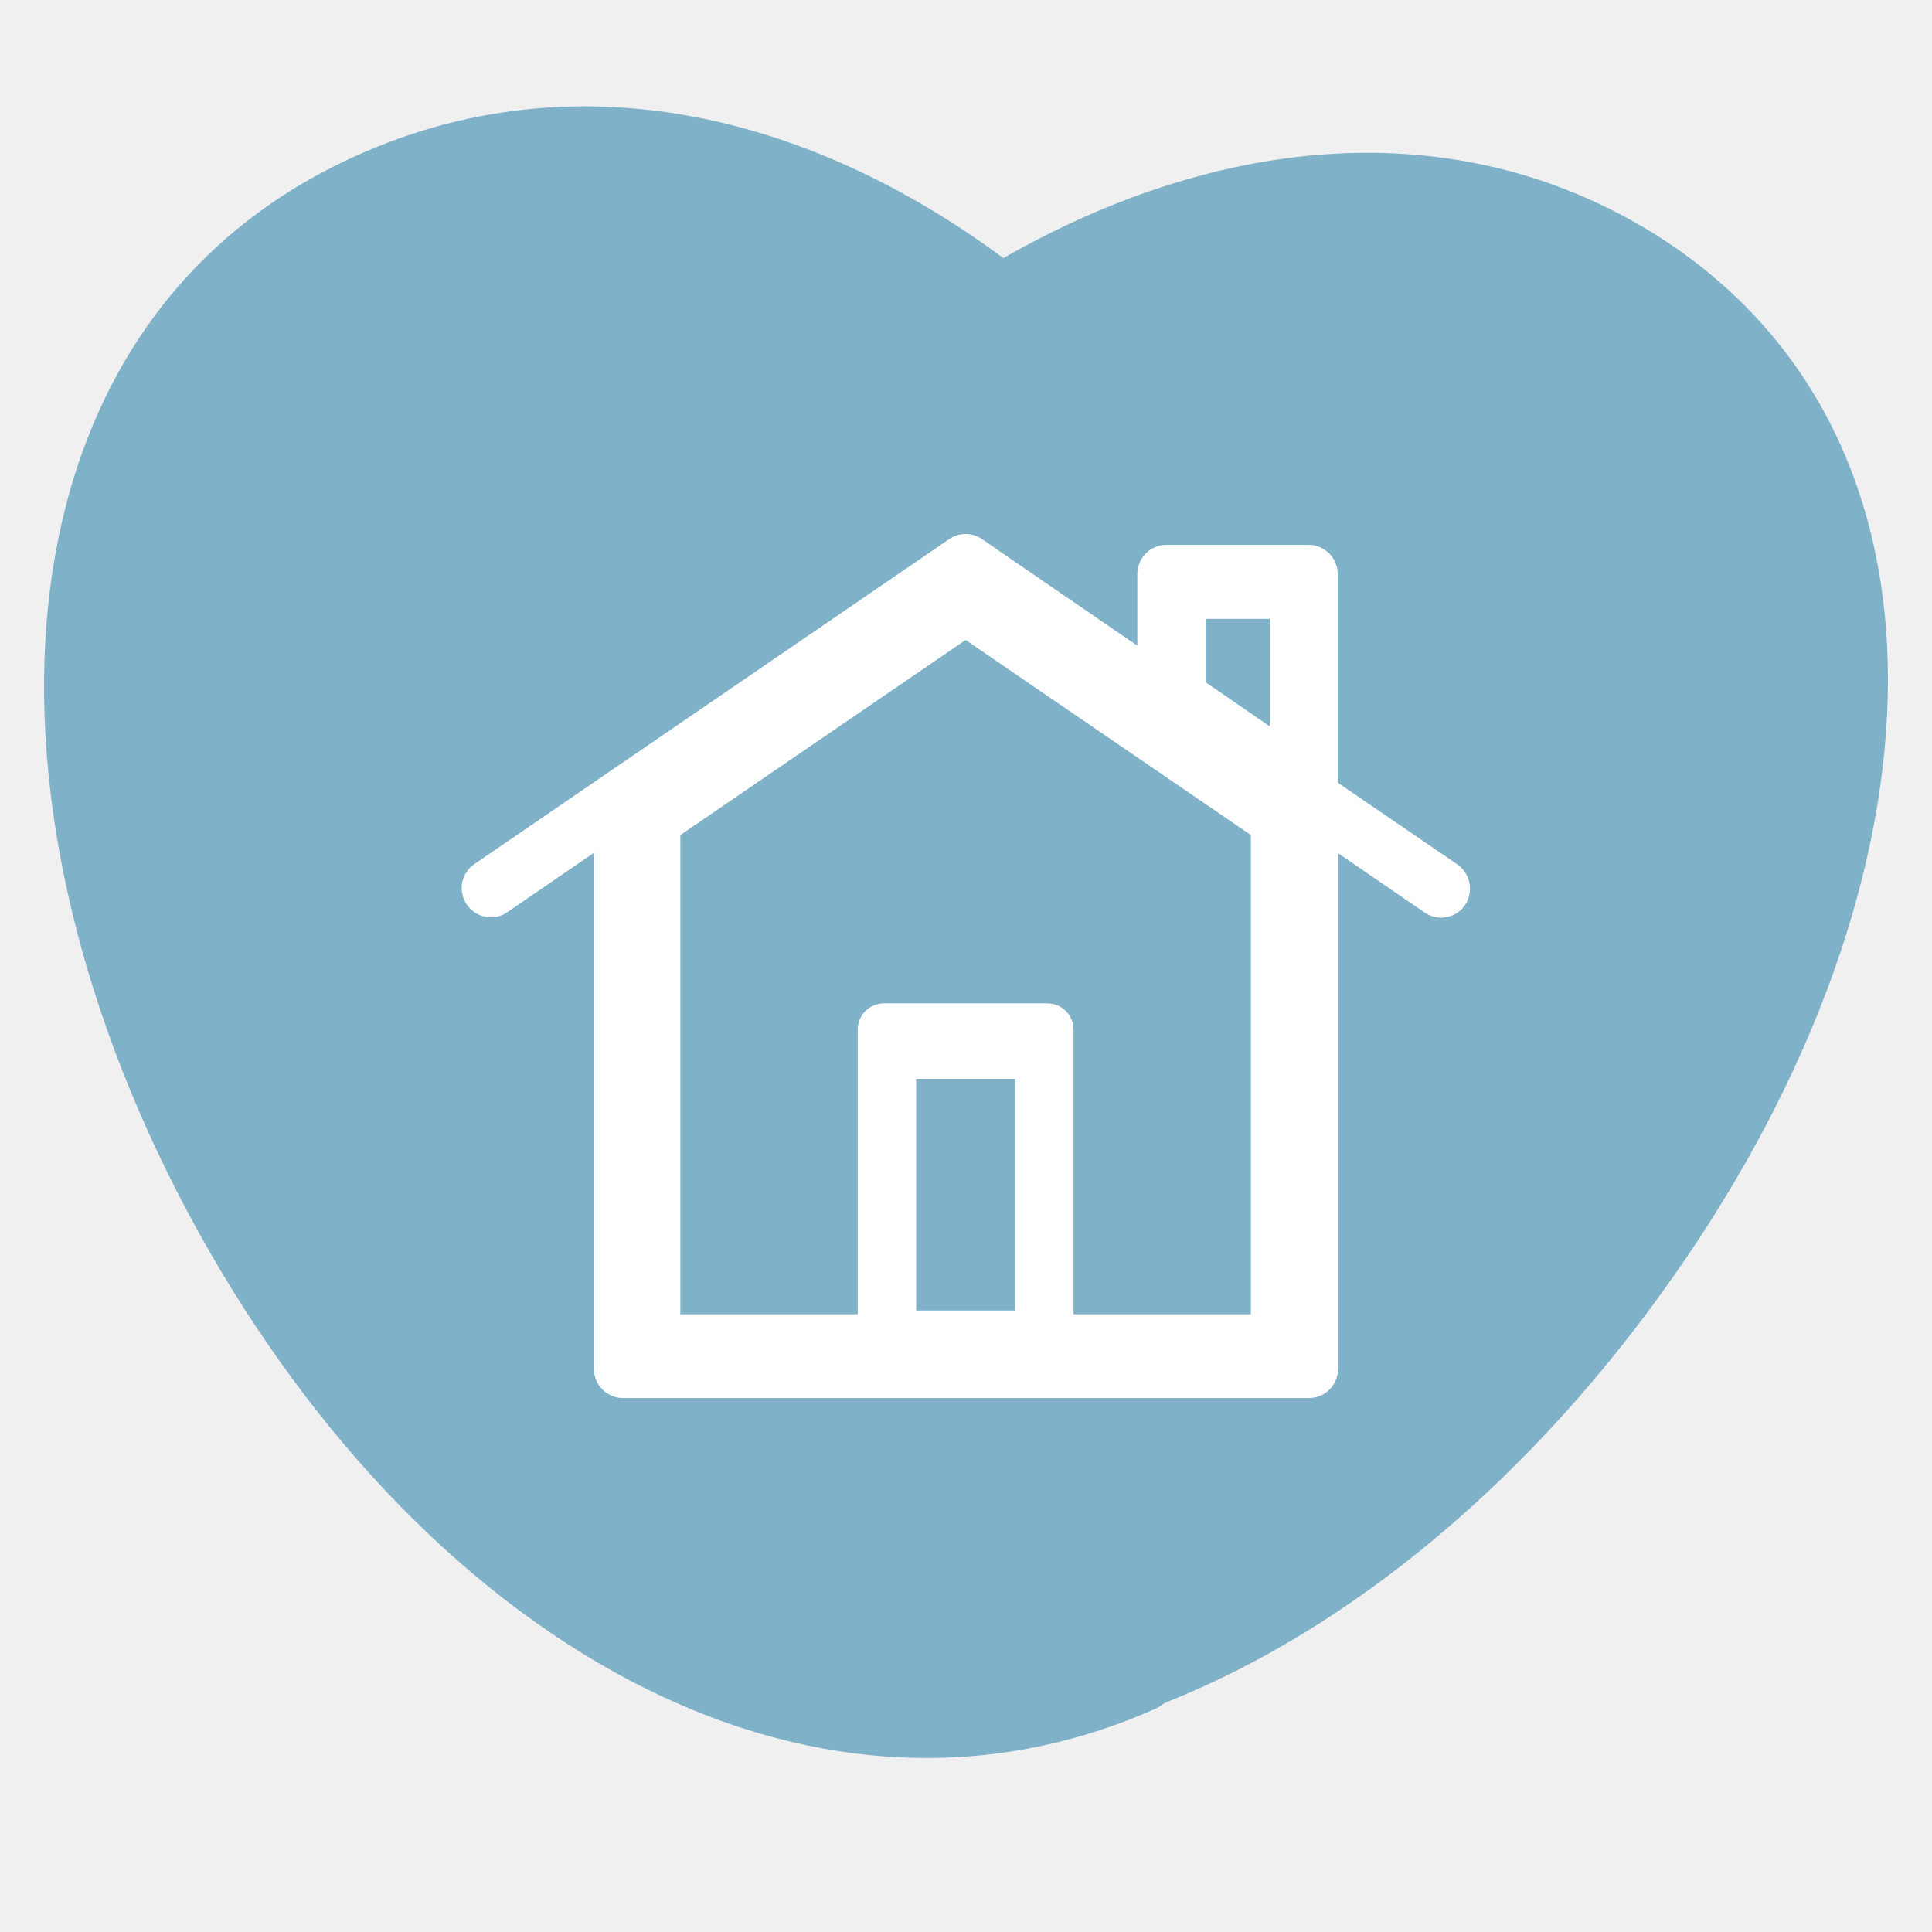
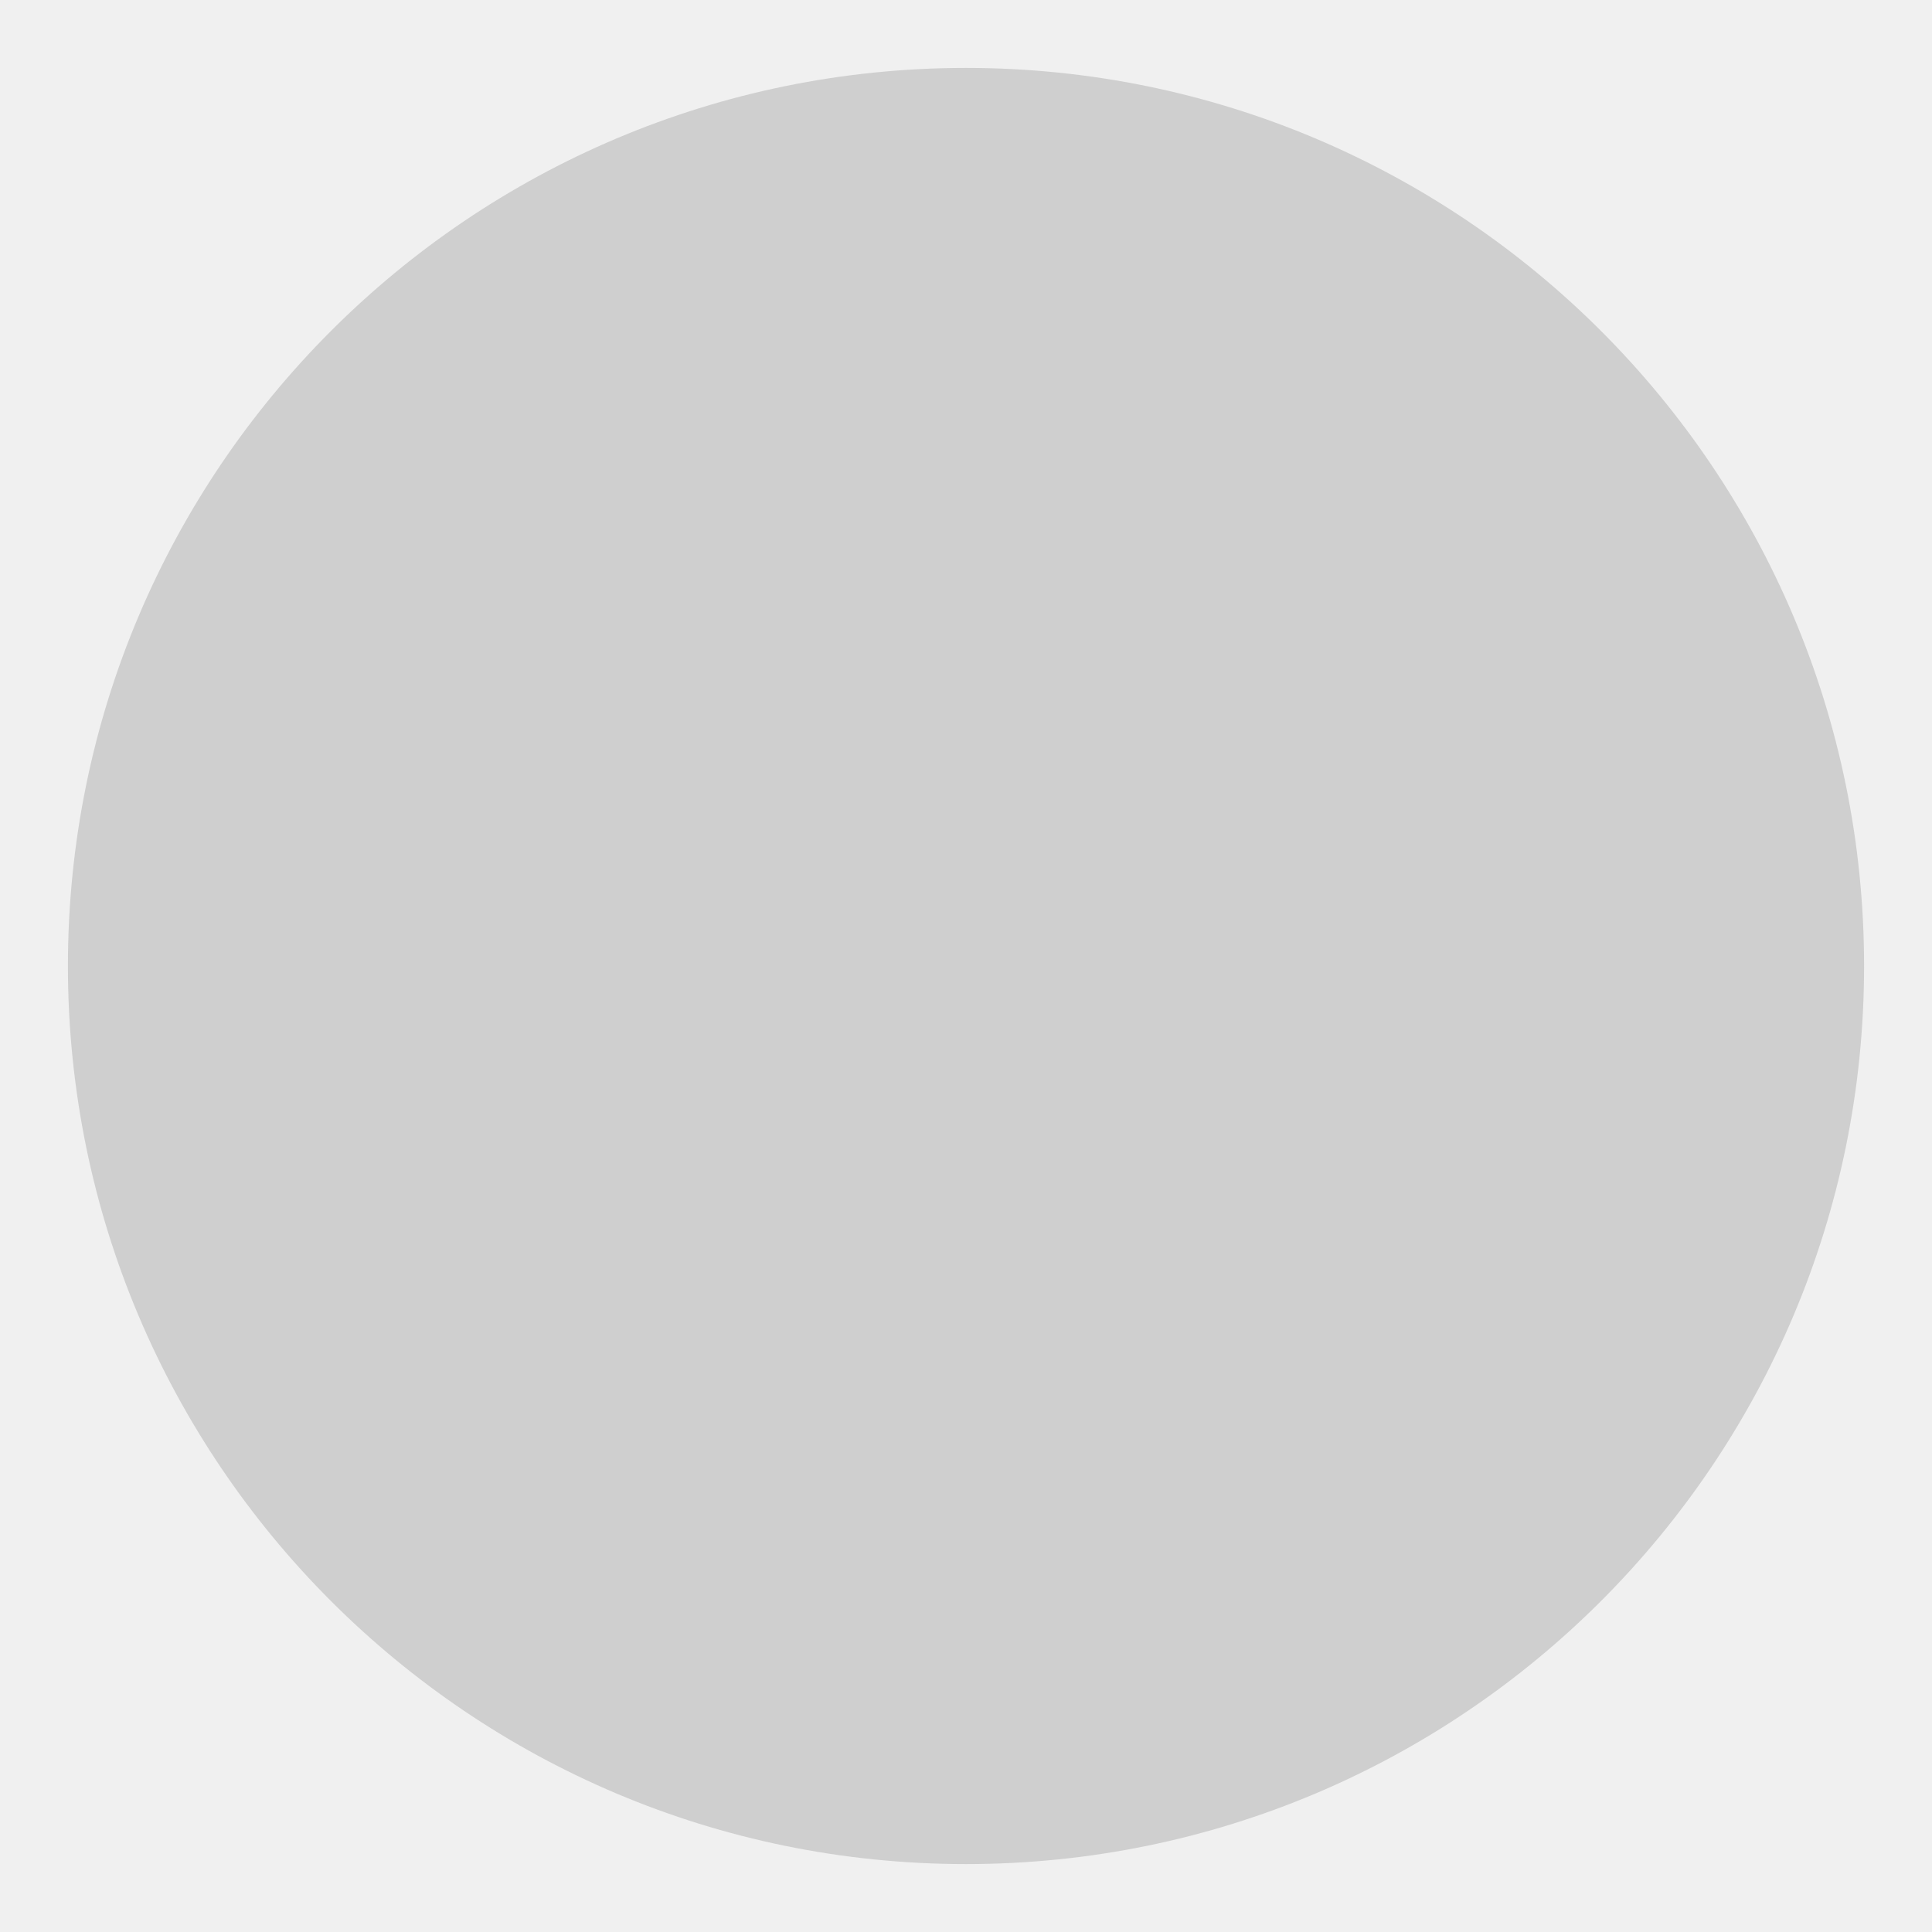
<svg xmlns="http://www.w3.org/2000/svg" version="1.1" id="Layer_1" x="0px" y="0px" viewBox="0 0 512 512" style="enable-background:new 0 0 512 512;" xml:space="preserve">
  <style type="text/css">
- 	.st0{fill:#7FB1C8;}
- 	.st1{fill:#FFFFFF;}
+ 	.st0{fill:#CFCFCF;}
</style>
-   <path class="st0" d="M437,61.1c-51.8-31.3-113.9-25.4-171.1,7.3C213.1,29.3,151.5,15.7,94.8,41.1C0.5,83.1-10.8,202.9,46.9,315.8  c58.2,113.4,163.3,179.9,259.6,136.9c1-0.5,1.5-1,2.4-1.5c49.4-19.6,97.3-59.6,134.9-113.4C517.1,233.2,523.5,113.9,437,61.1z" />
-   <g>
-     <path class="st1" d="M386.1,229l-31.6-21.6v-55.3c0-4.3-3.5-7.7-7.7-7.7h-37.7c-4.3,0-7.7,3.5-7.7,7.7v19c0,0-40.6-27.8-41.1-28.2   c-2.6-1.8-6.1-1.9-8.8,0L125.7,229c-3.5,2.4-4.4,7.2-2,10.7c1.5,2.2,3.9,3.4,6.4,3.4c1.5,0,3-0.4,4.4-1.4l22.9-15.7v136.8   c0,4.3,3.5,7.7,7.7,7.7h181.8c4.3,0,7.7-3.5,7.7-7.7V226.1l22.9,15.7c1.3,0.9,2.9,1.4,4.4,1.4c2.5,0,4.9-1.2,6.4-3.4   C390.6,236.2,389.7,231.4,386.1,229z M269,347.3h-26.2v-61.4H269V347.3z M331.5,348.3h-47v-75.4c0-3.9-3.1-7-7-7h-43.2   c-3.9,0-7,3.1-7,7v75.4h-47v-127l75.6-51.7l75.6,51.7V348.3L331.5,348.3z M336.5,192.5l-17-11.7V164h17V192.5z" />
-   </g>
+   <circle class="st0" cx="256" cy="256" r="238" />
</svg>
